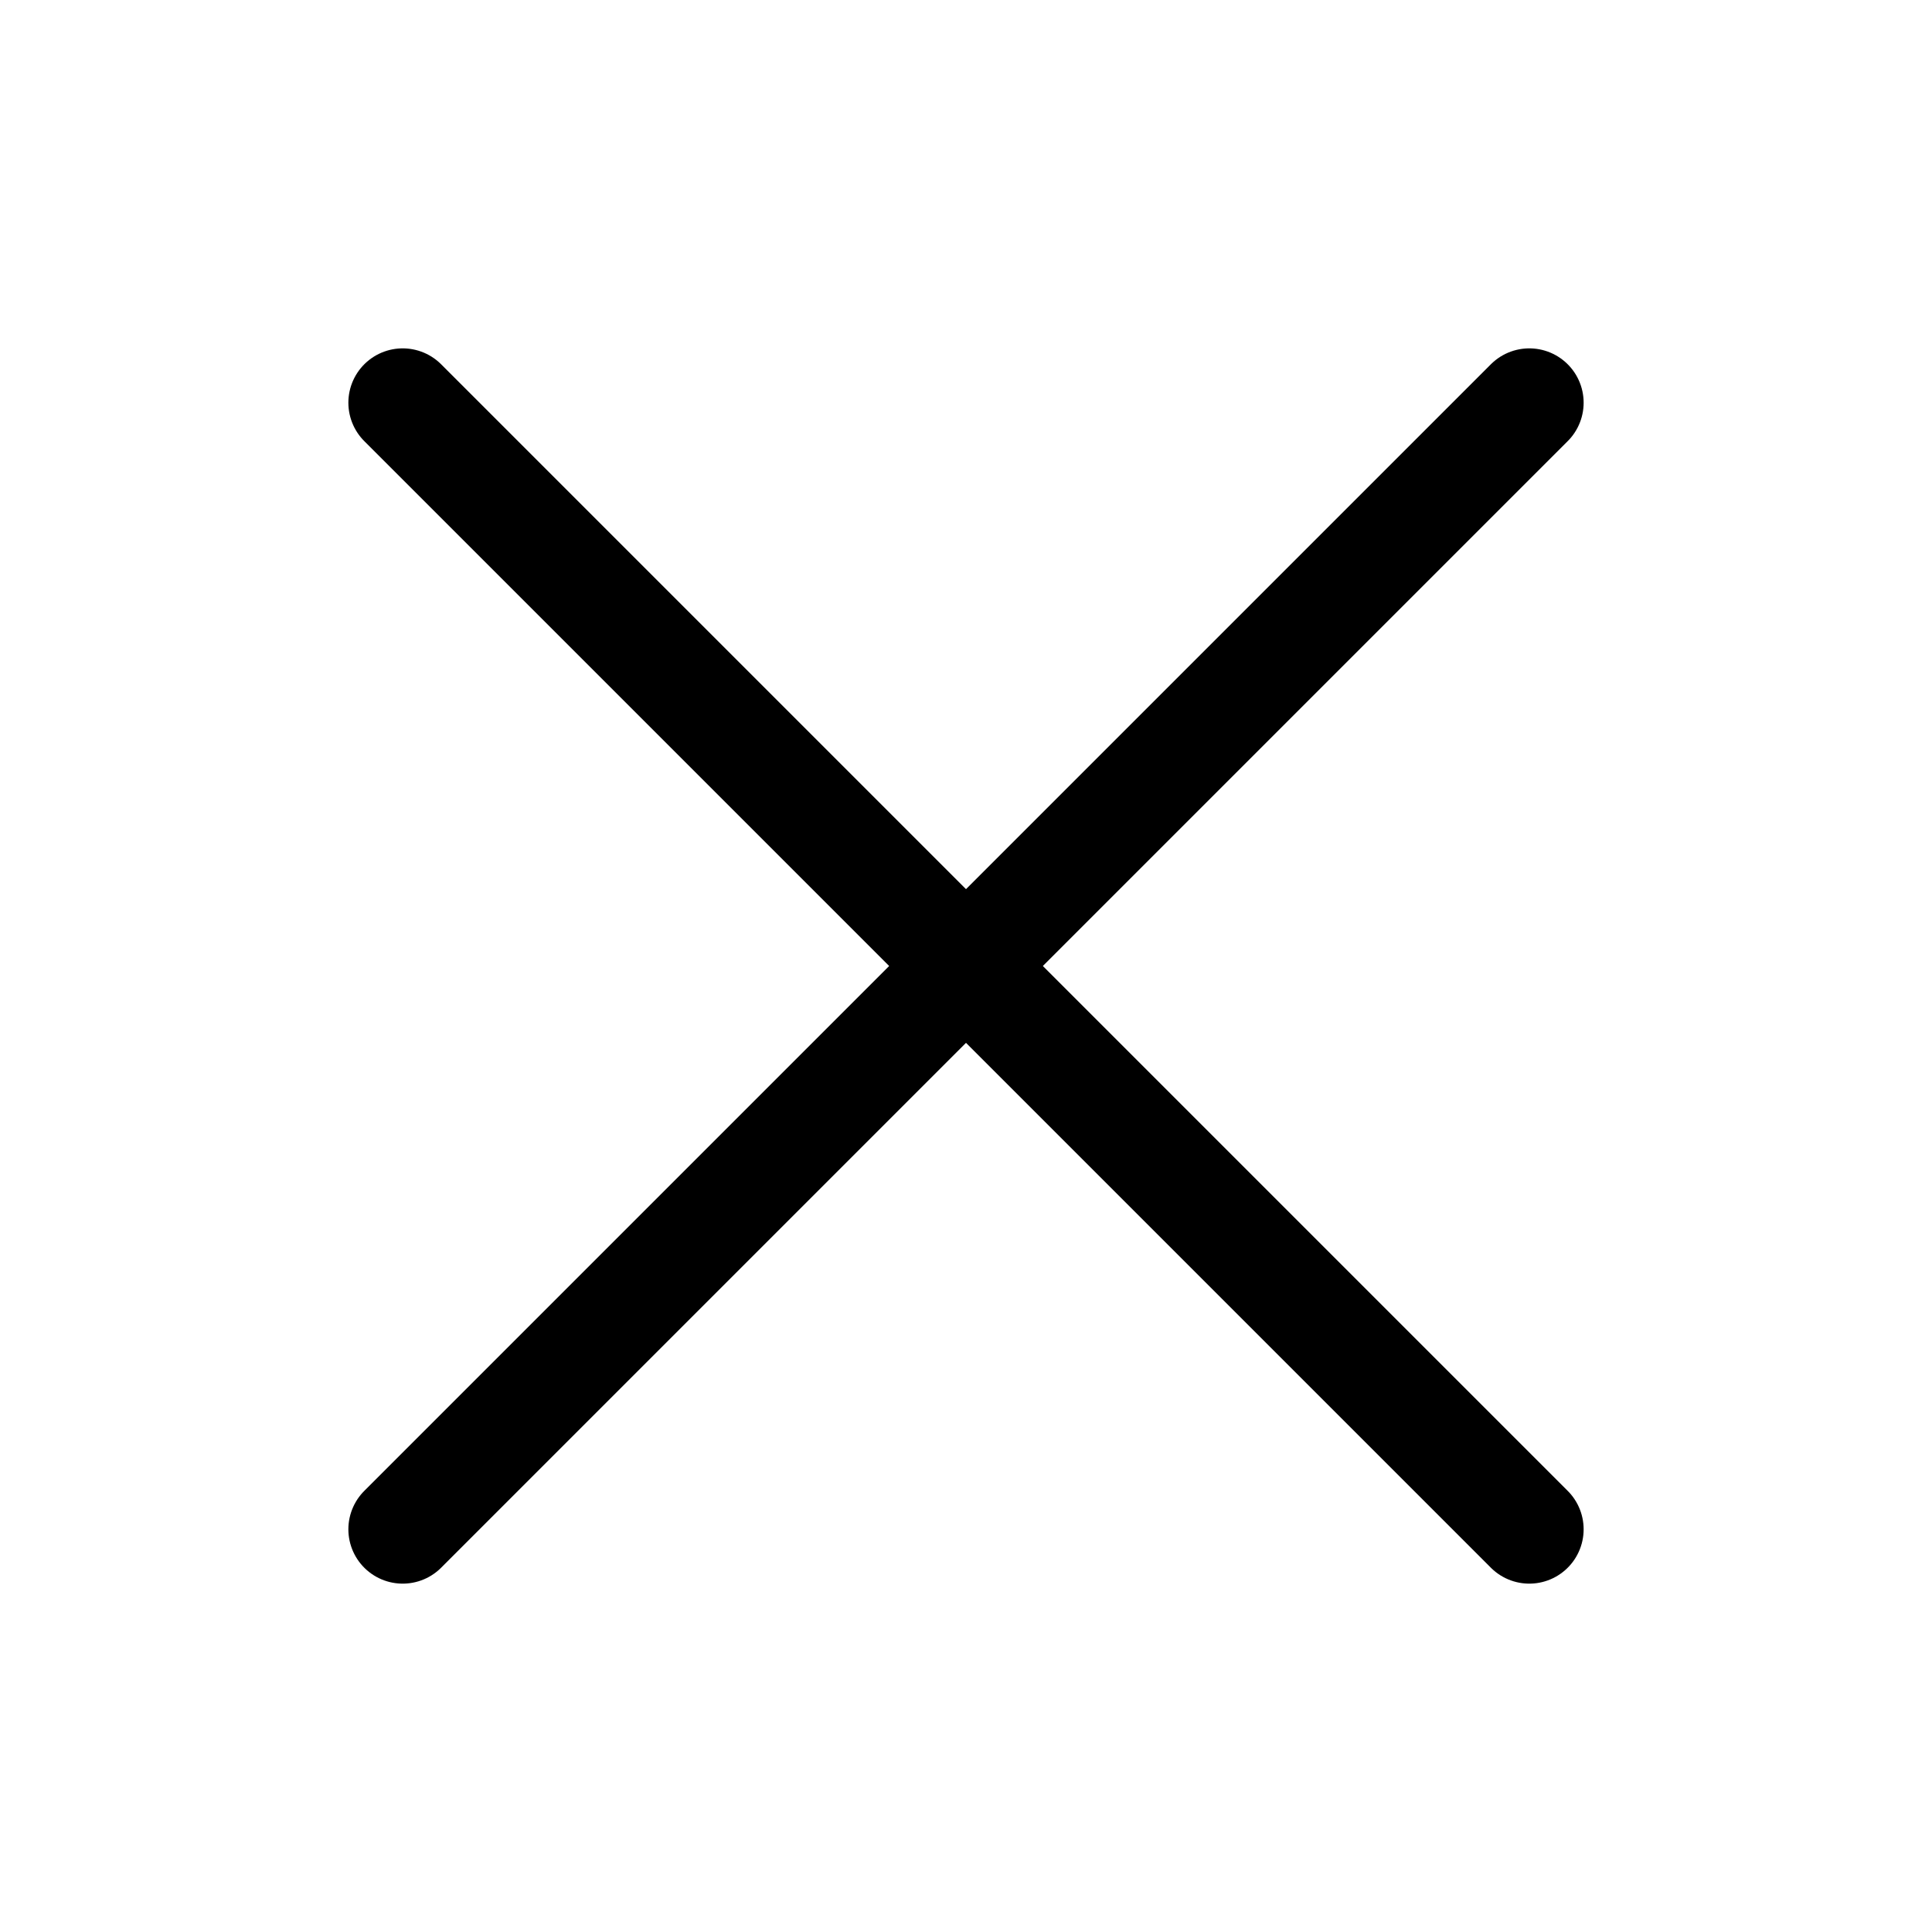
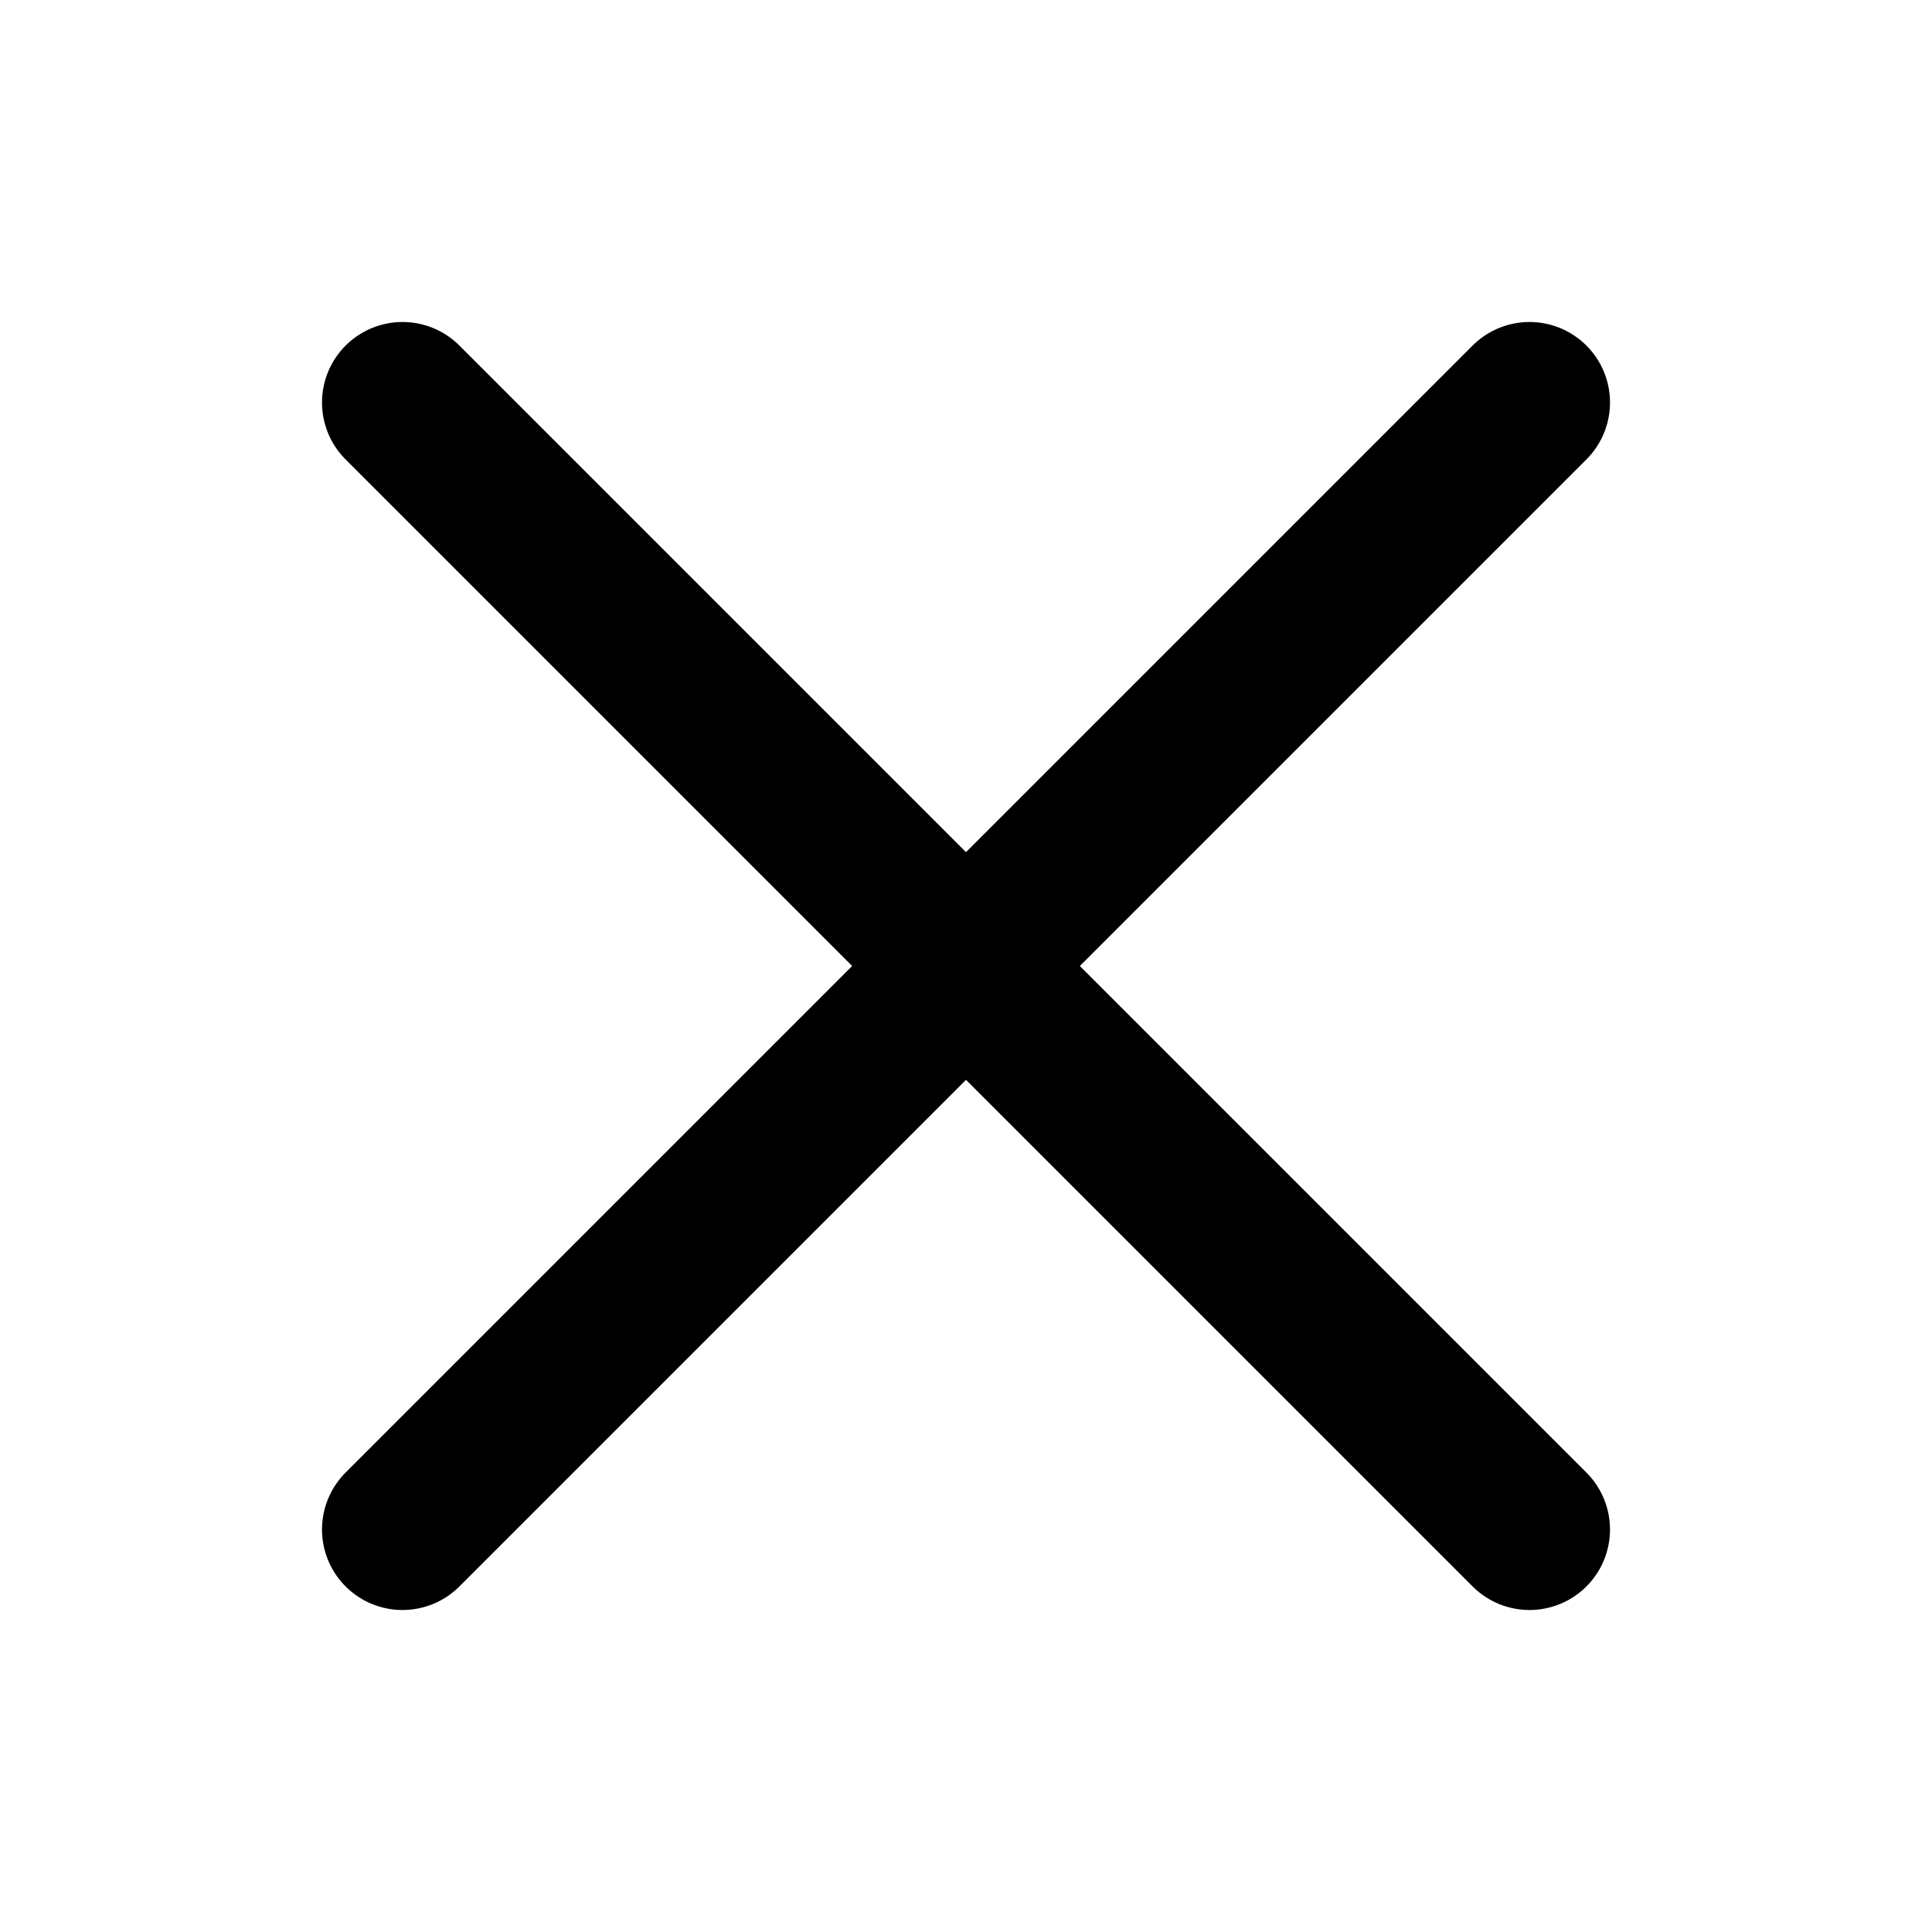
- <svg xmlns="http://www.w3.org/2000/svg" viewBox="0 0 32 32" fill="none" stroke="currentColor" stroke-width="1.8" stroke-linecap="round" stroke-linejoin="round" aria-hidden="true" focusable="false">
-   <path d="M 6.67 6.67 L 25.33 25.33" />
-   <path d="M 25.33 6.67 L 6.67 25.33" />
+ <svg xmlns="http://www.w3.org/2000/svg" viewBox="0 0 24 24" fill="none" stroke="currentColor" stroke-width="2" stroke-linecap="round" stroke-linejoin="round" aria-hidden="true" focusable="false">
+   <path d="M 5 5 L 19 19" />
+   <path d="M 19 5 L 5 19" />
</svg>
